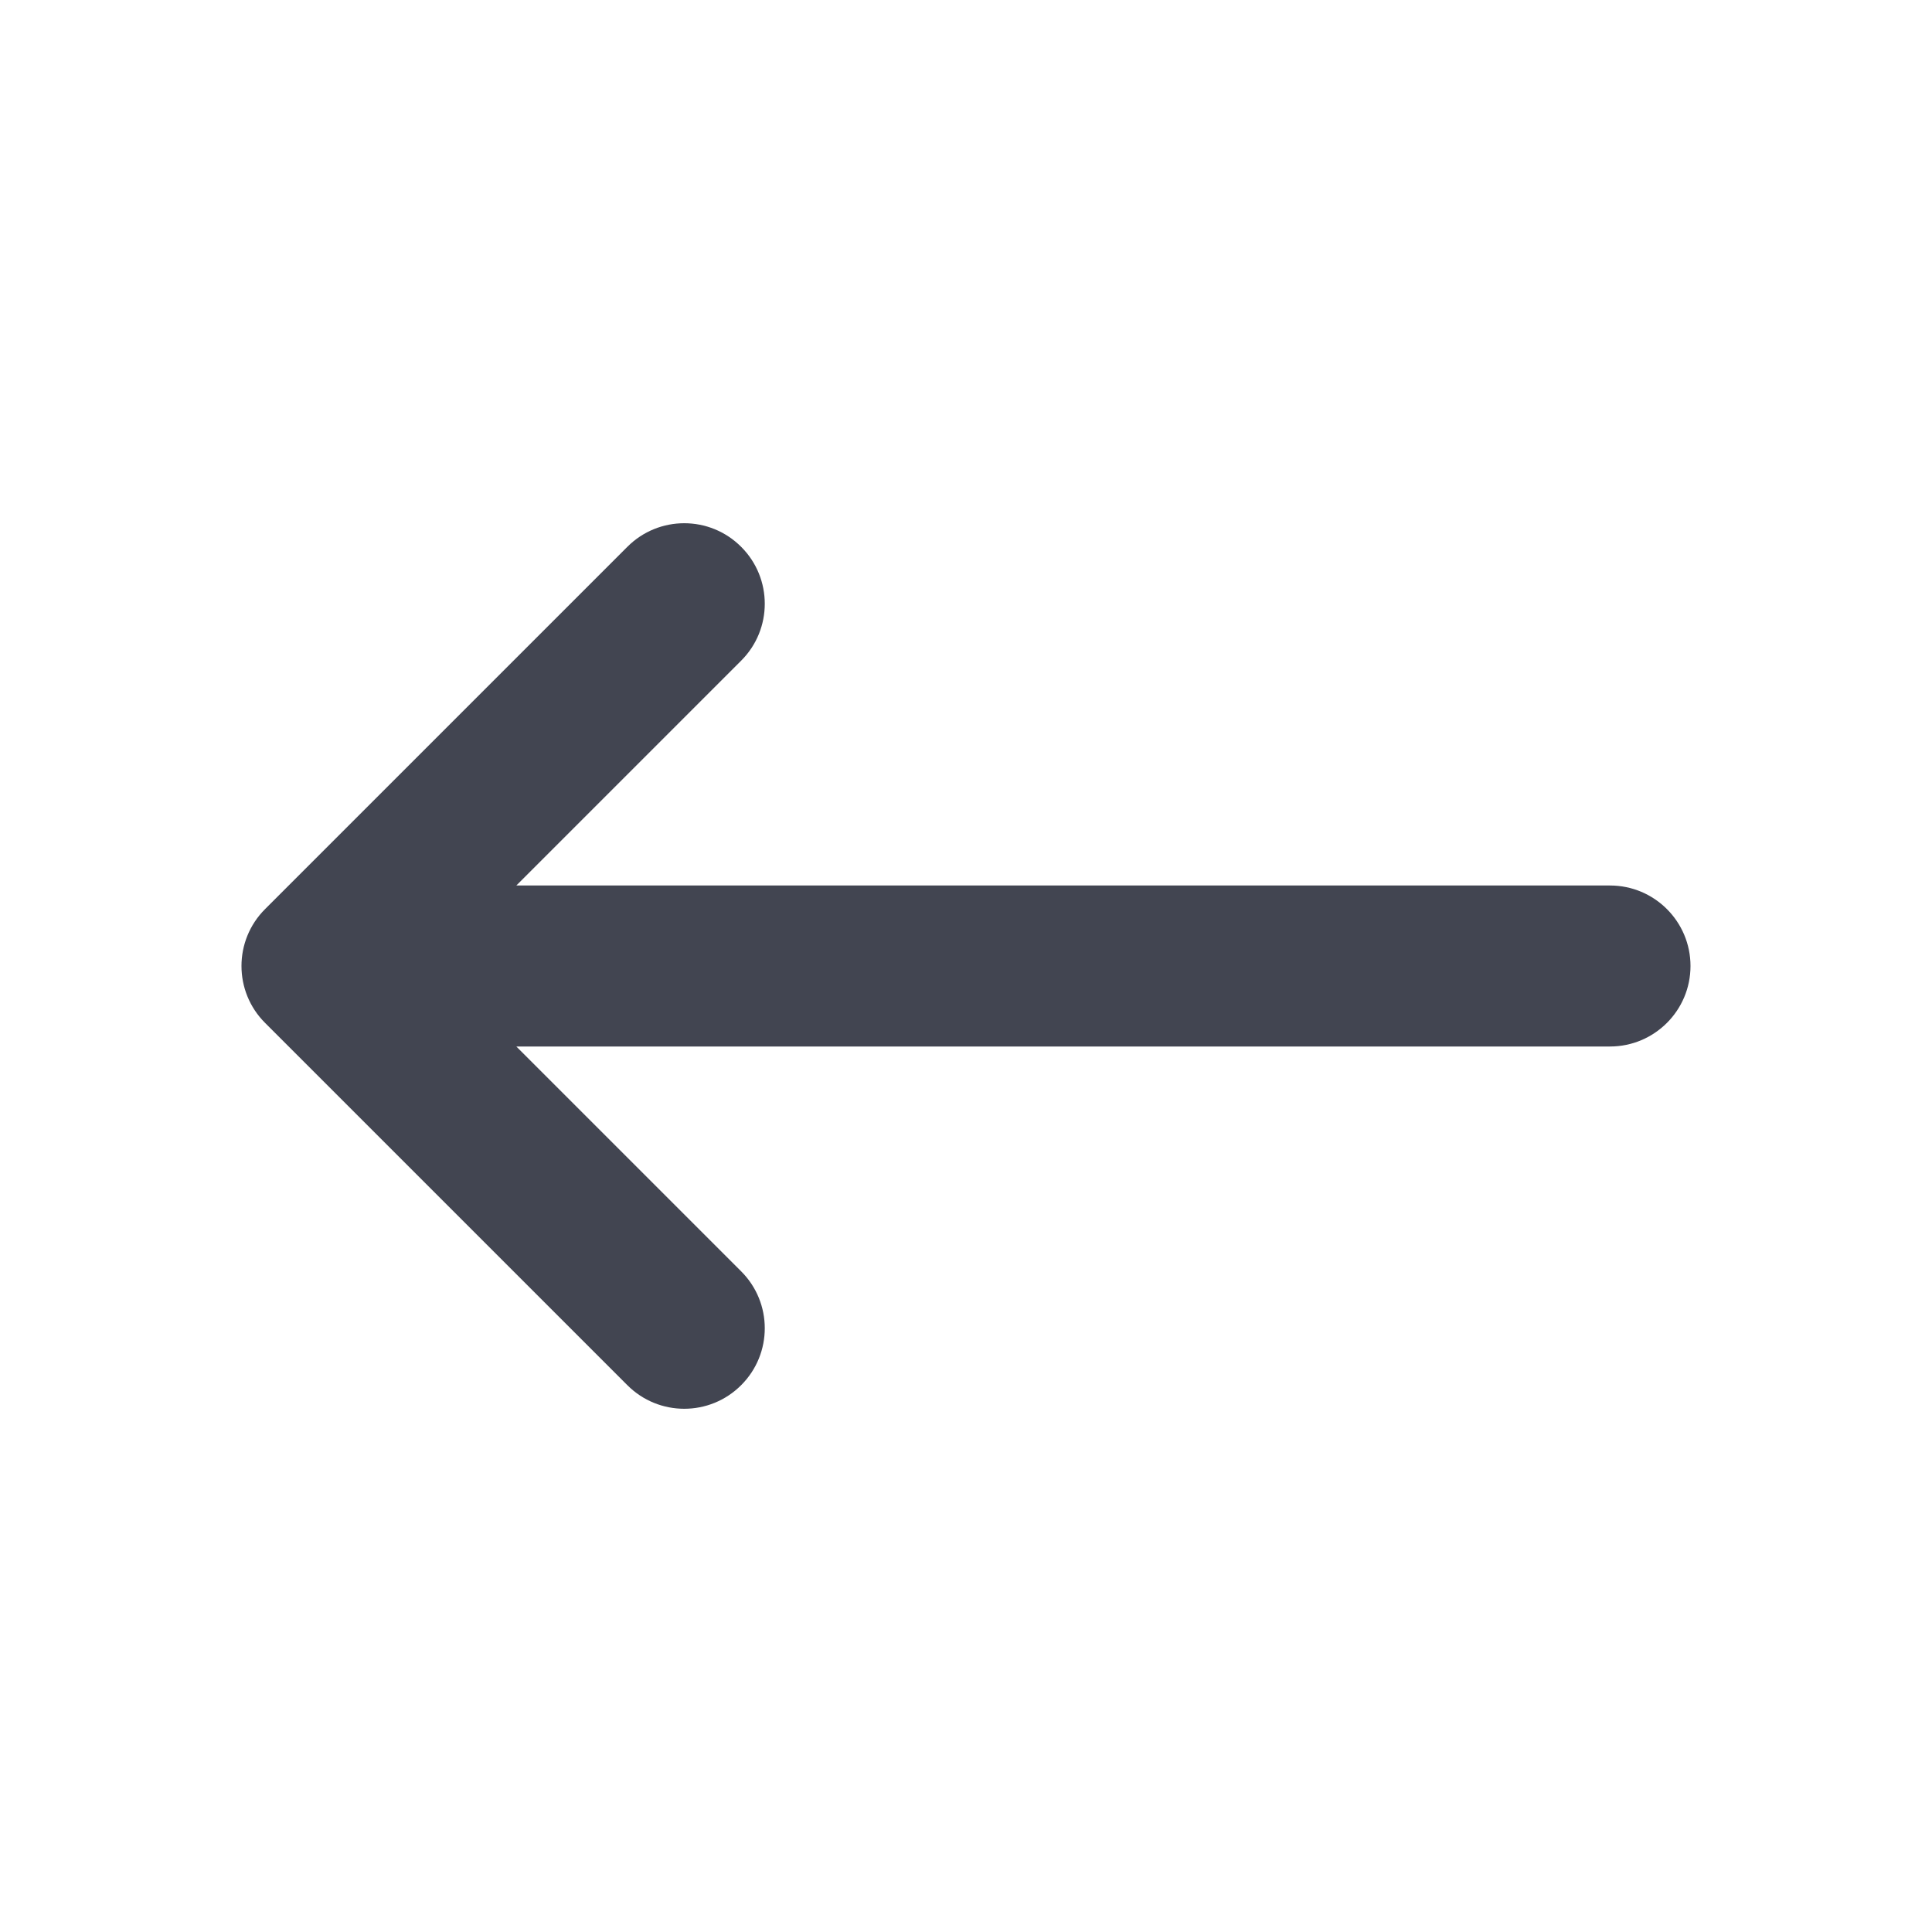
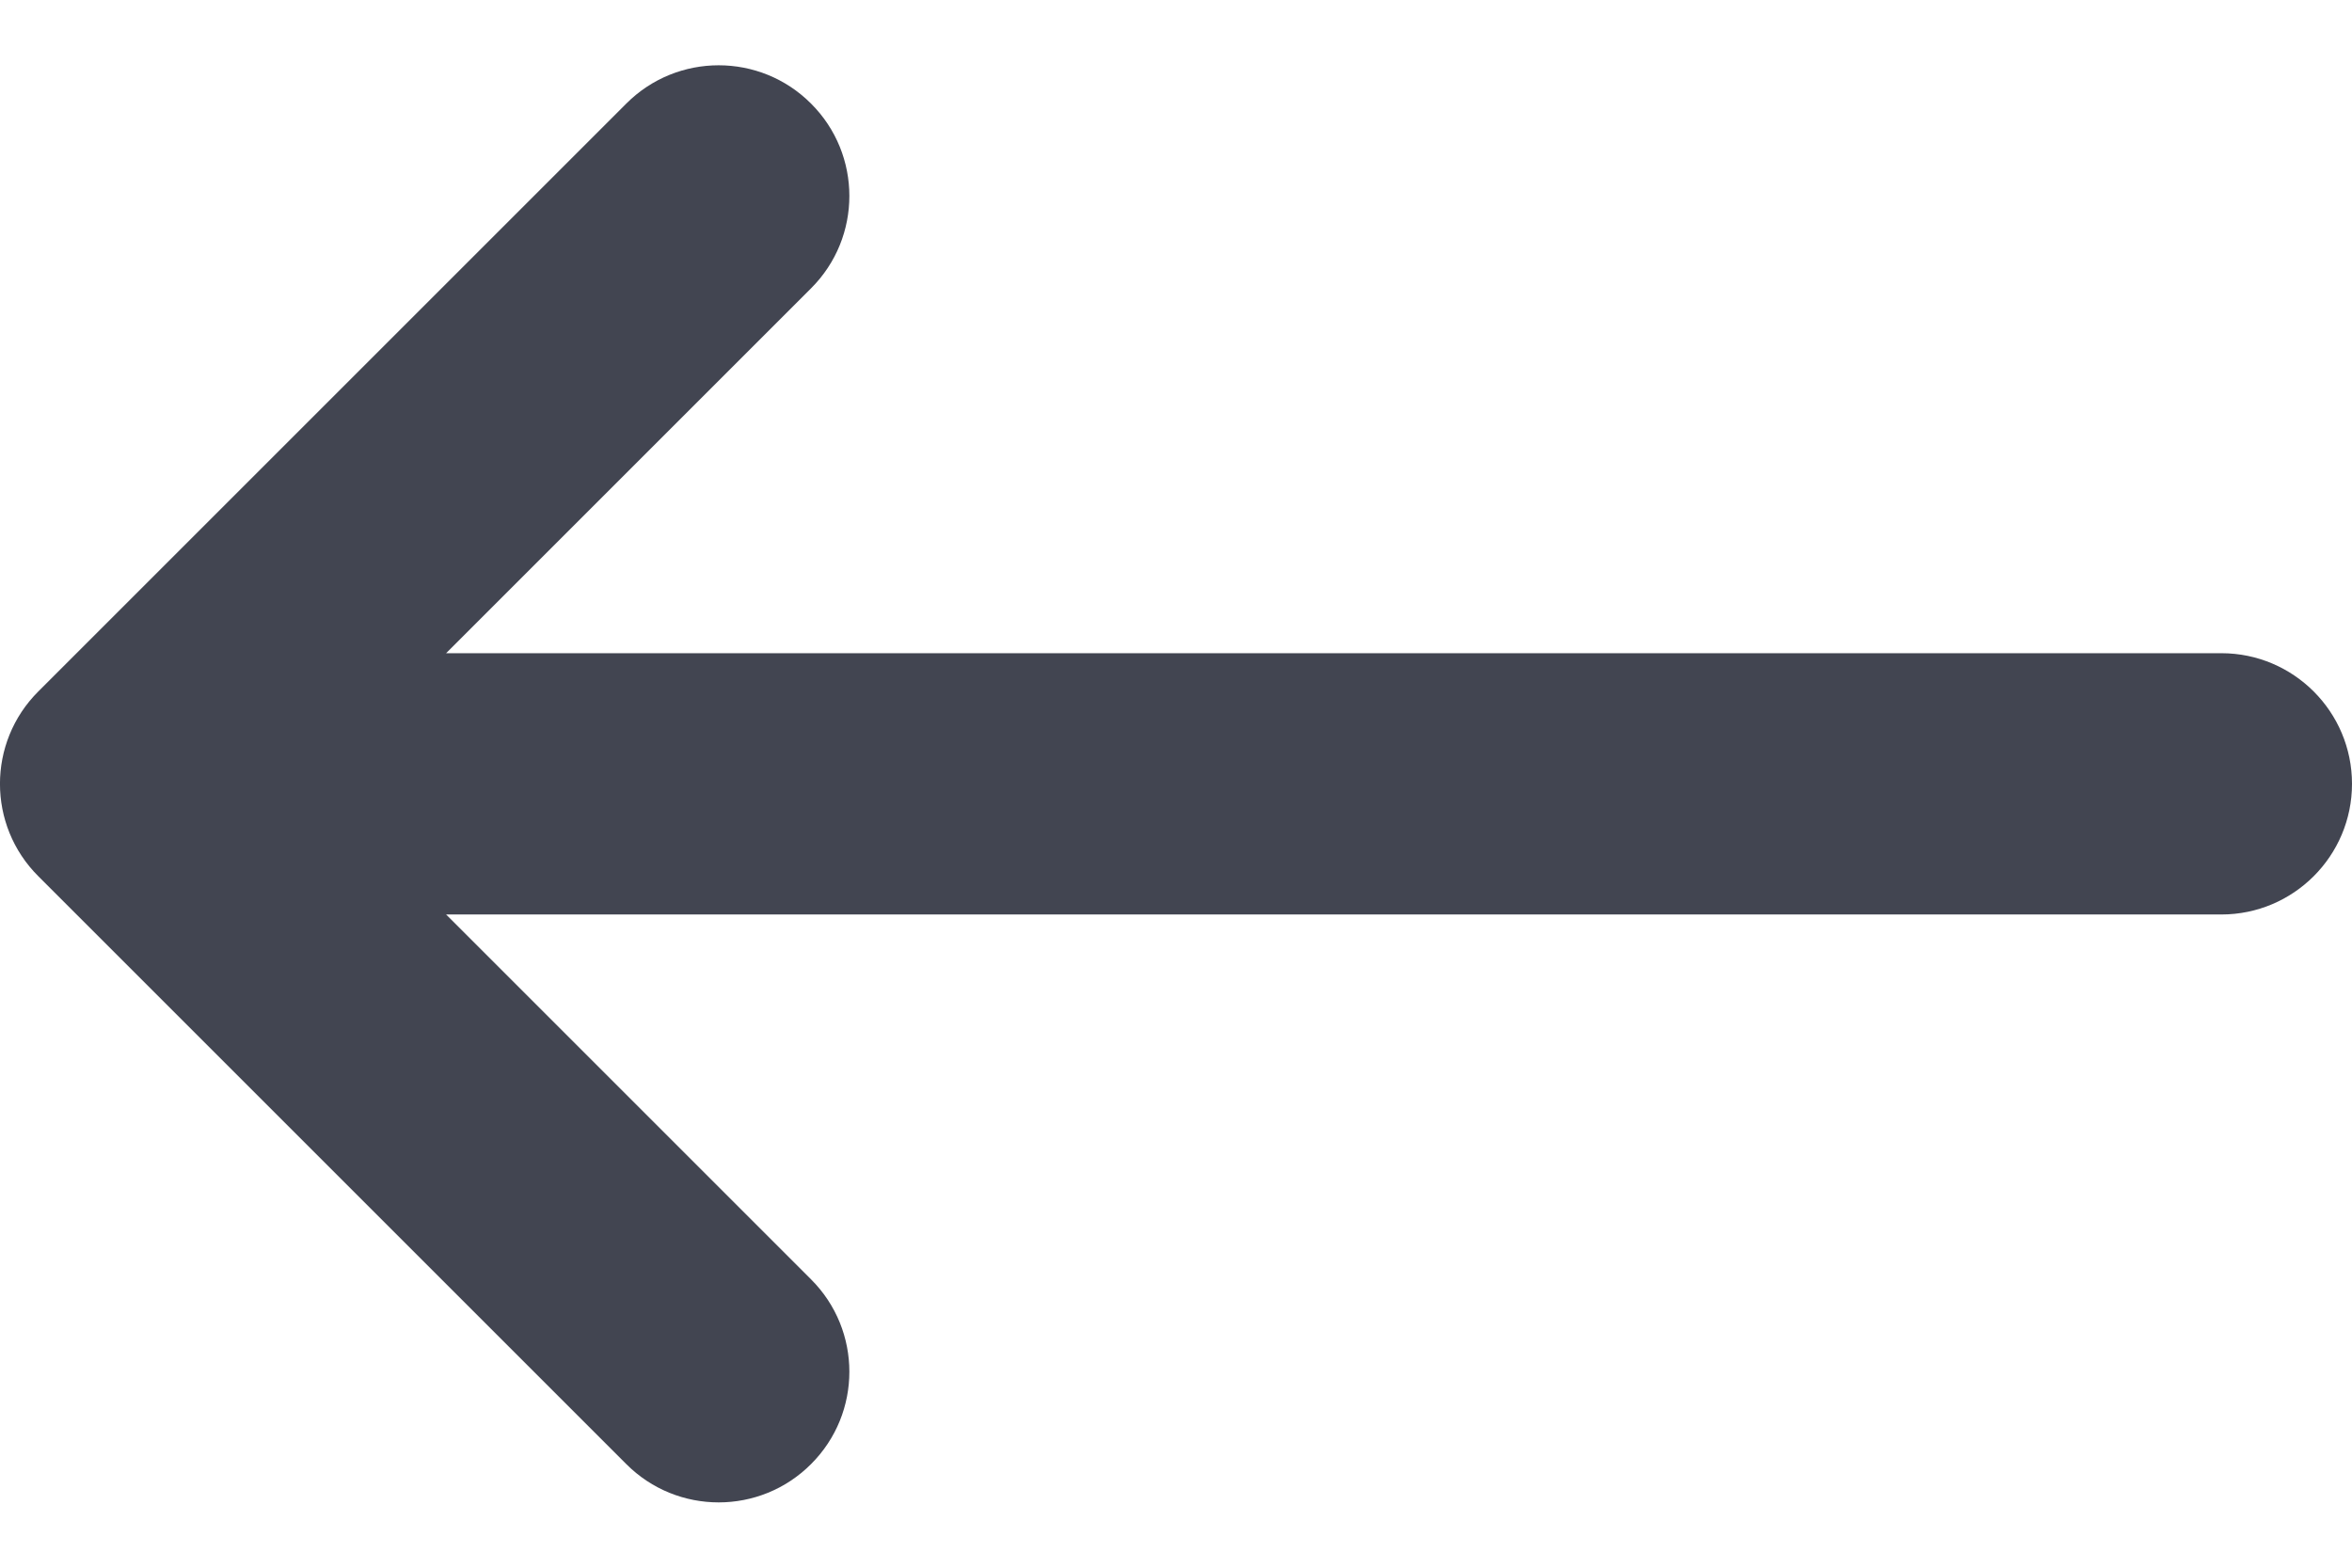
- <svg xmlns="http://www.w3.org/2000/svg" width="24" height="24" viewBox="0 0 24 24" fill="none">
-   <path fill-rule="evenodd" clip-rule="evenodd" d="M9.207 17.207C8.817 17.598 8.183 17.598 7.793 17.207L3.293 12.707C2.902 12.317 2.902 11.683 3.293 11.293L7.793 6.793C8.183 6.402 8.817 6.402 9.207 6.793C9.598 7.183 9.598 7.817 9.207 8.207L6.414 11L20 11C20.552 11 21 11.448 21 12C21 12.552 20.552 13 20 13L6.414 13L9.207 15.793C9.598 16.183 9.598 16.817 9.207 17.207Z" fill="#424551" />
+ <svg xmlns="http://www.w3.org/2000/svg" width="18" height="12" viewBox="0 0 18 12" fill="none">
+   <path fill-rule="evenodd" clip-rule="evenodd" d="M6.207 11.207C5.817 11.598 5.183 11.598 4.793 11.207L0.293 6.707C-0.098 6.317 -0.098 5.683 0.293 5.293L4.793 0.793C5.183 0.402 5.817 0.402 6.207 0.793C6.598 1.183 6.598 1.817 6.207 2.207L3.414 5L17 5C17.552 5 18 5.448 18 6C18 6.552 17.552 7 17 7L3.414 7L6.207 9.793C6.598 10.183 6.598 10.817 6.207 11.207Z" fill="#424551" />
</svg>
